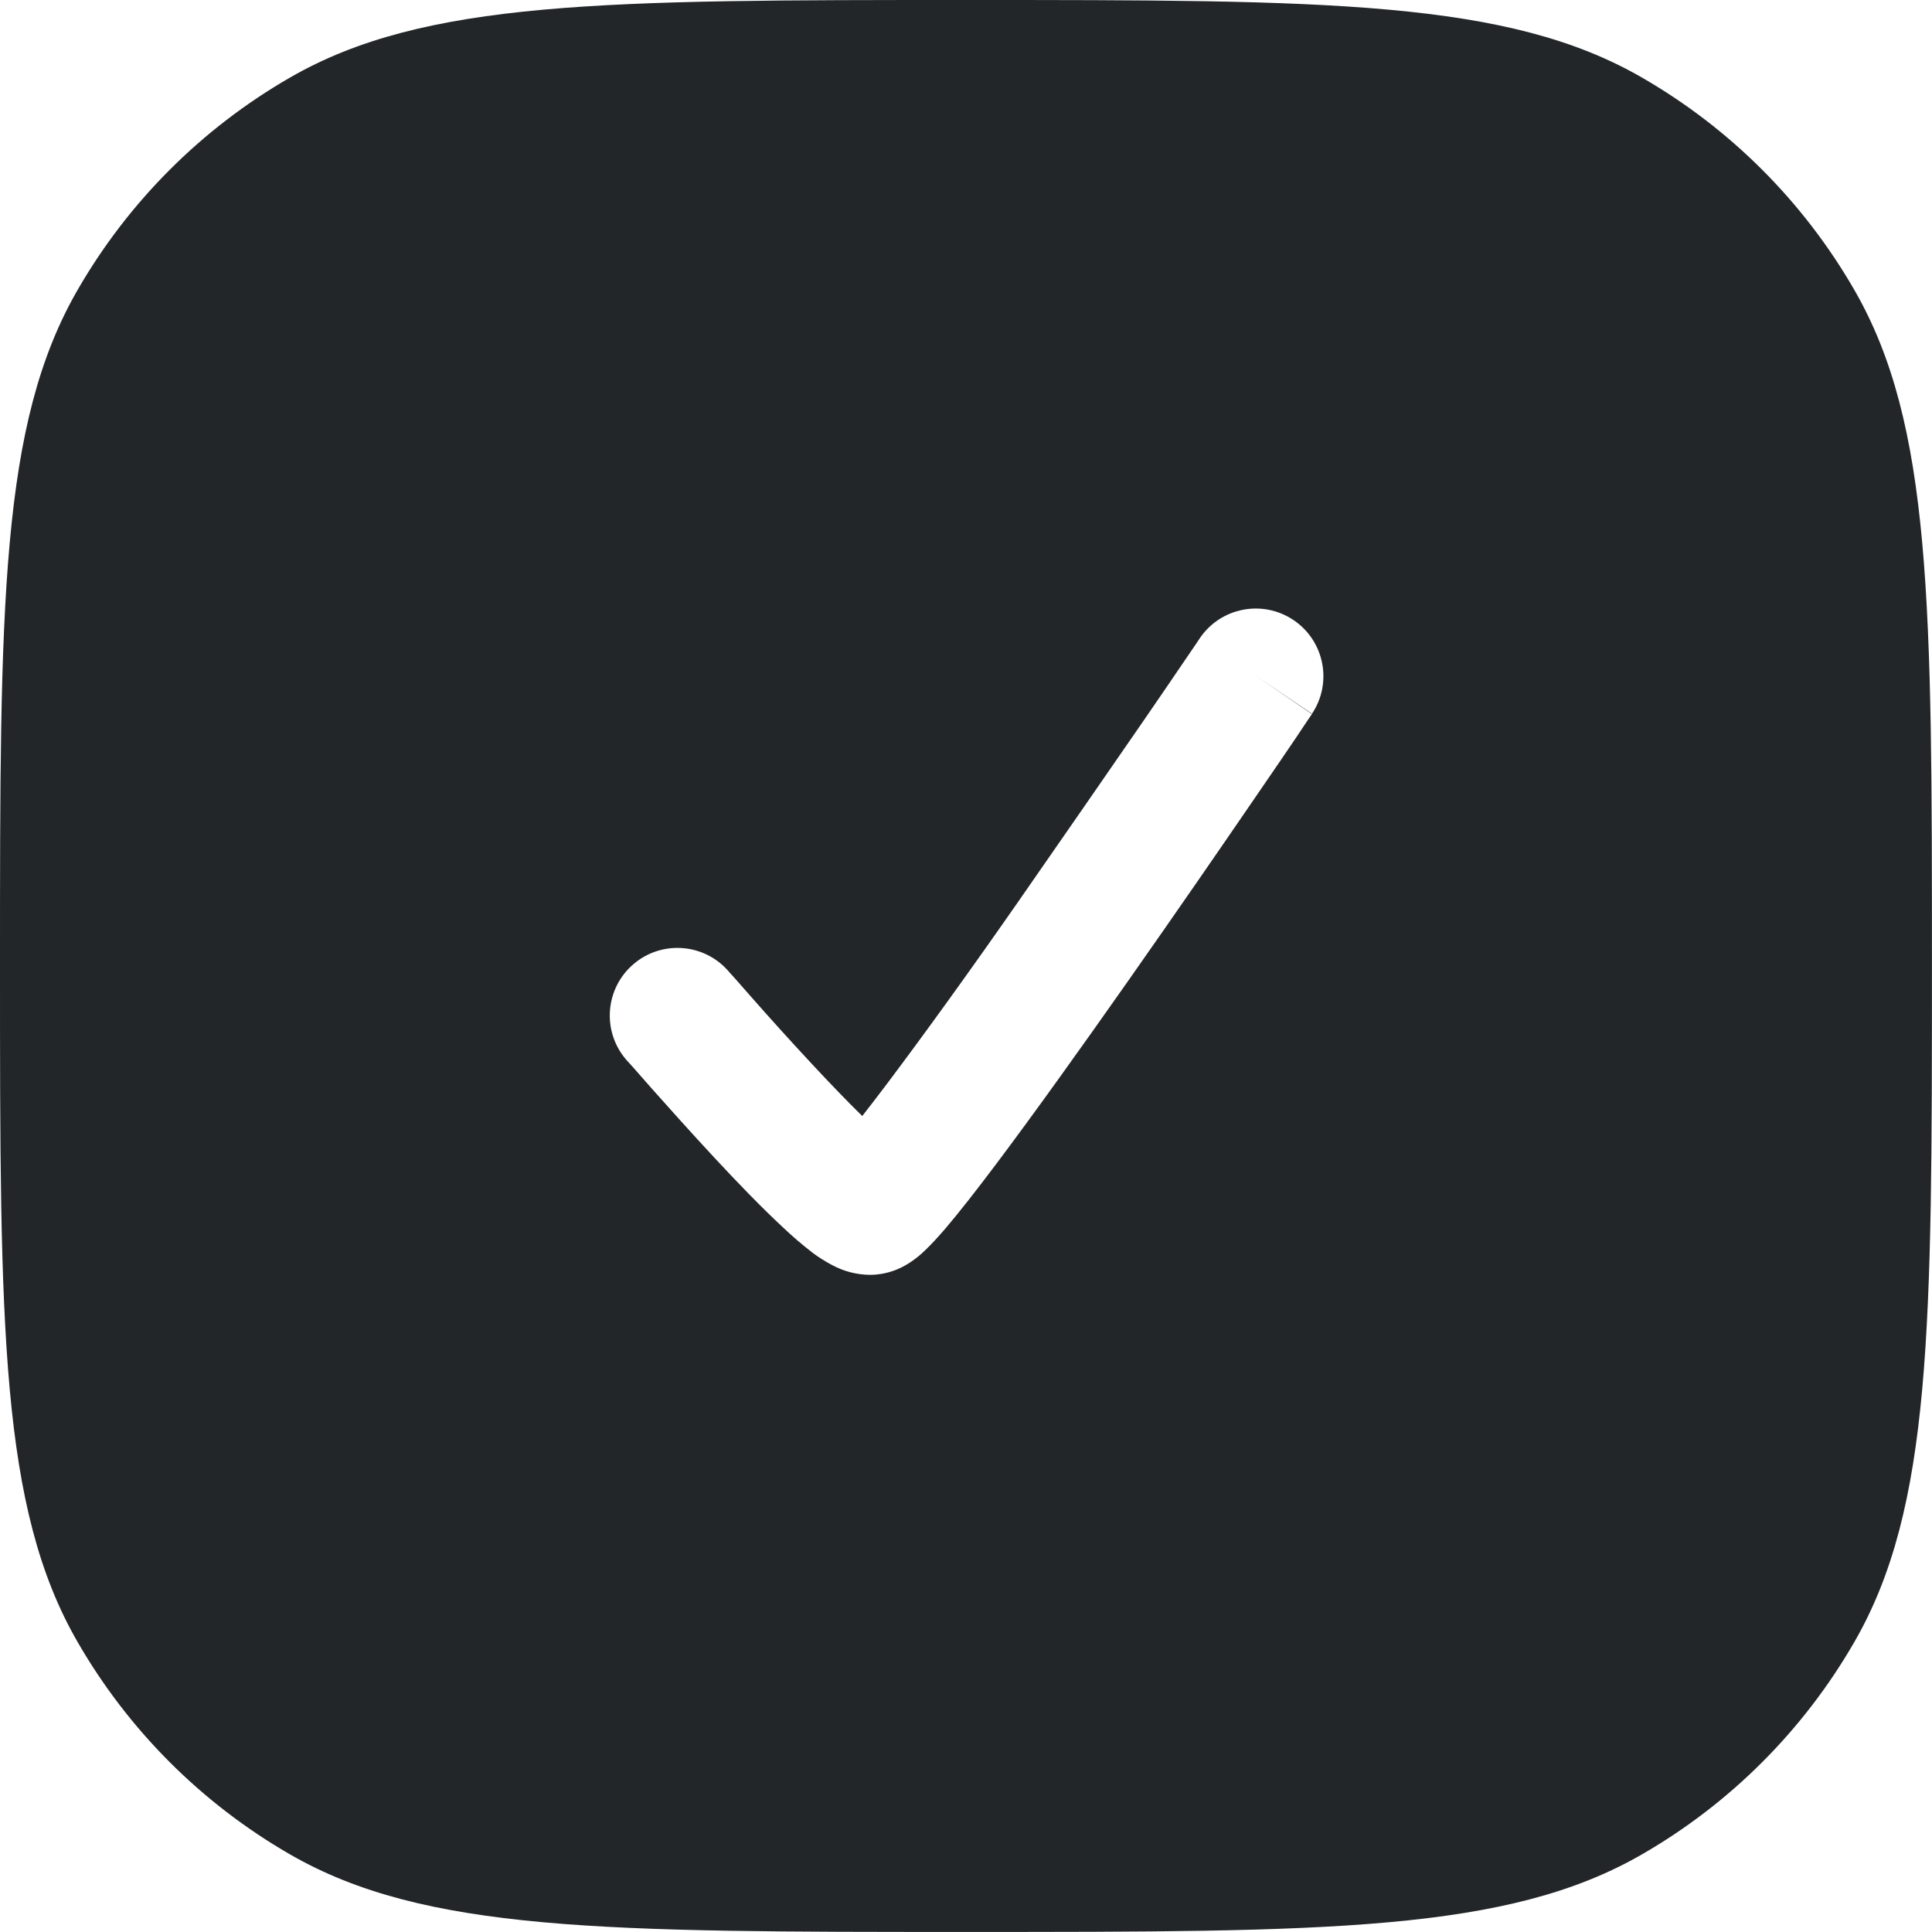
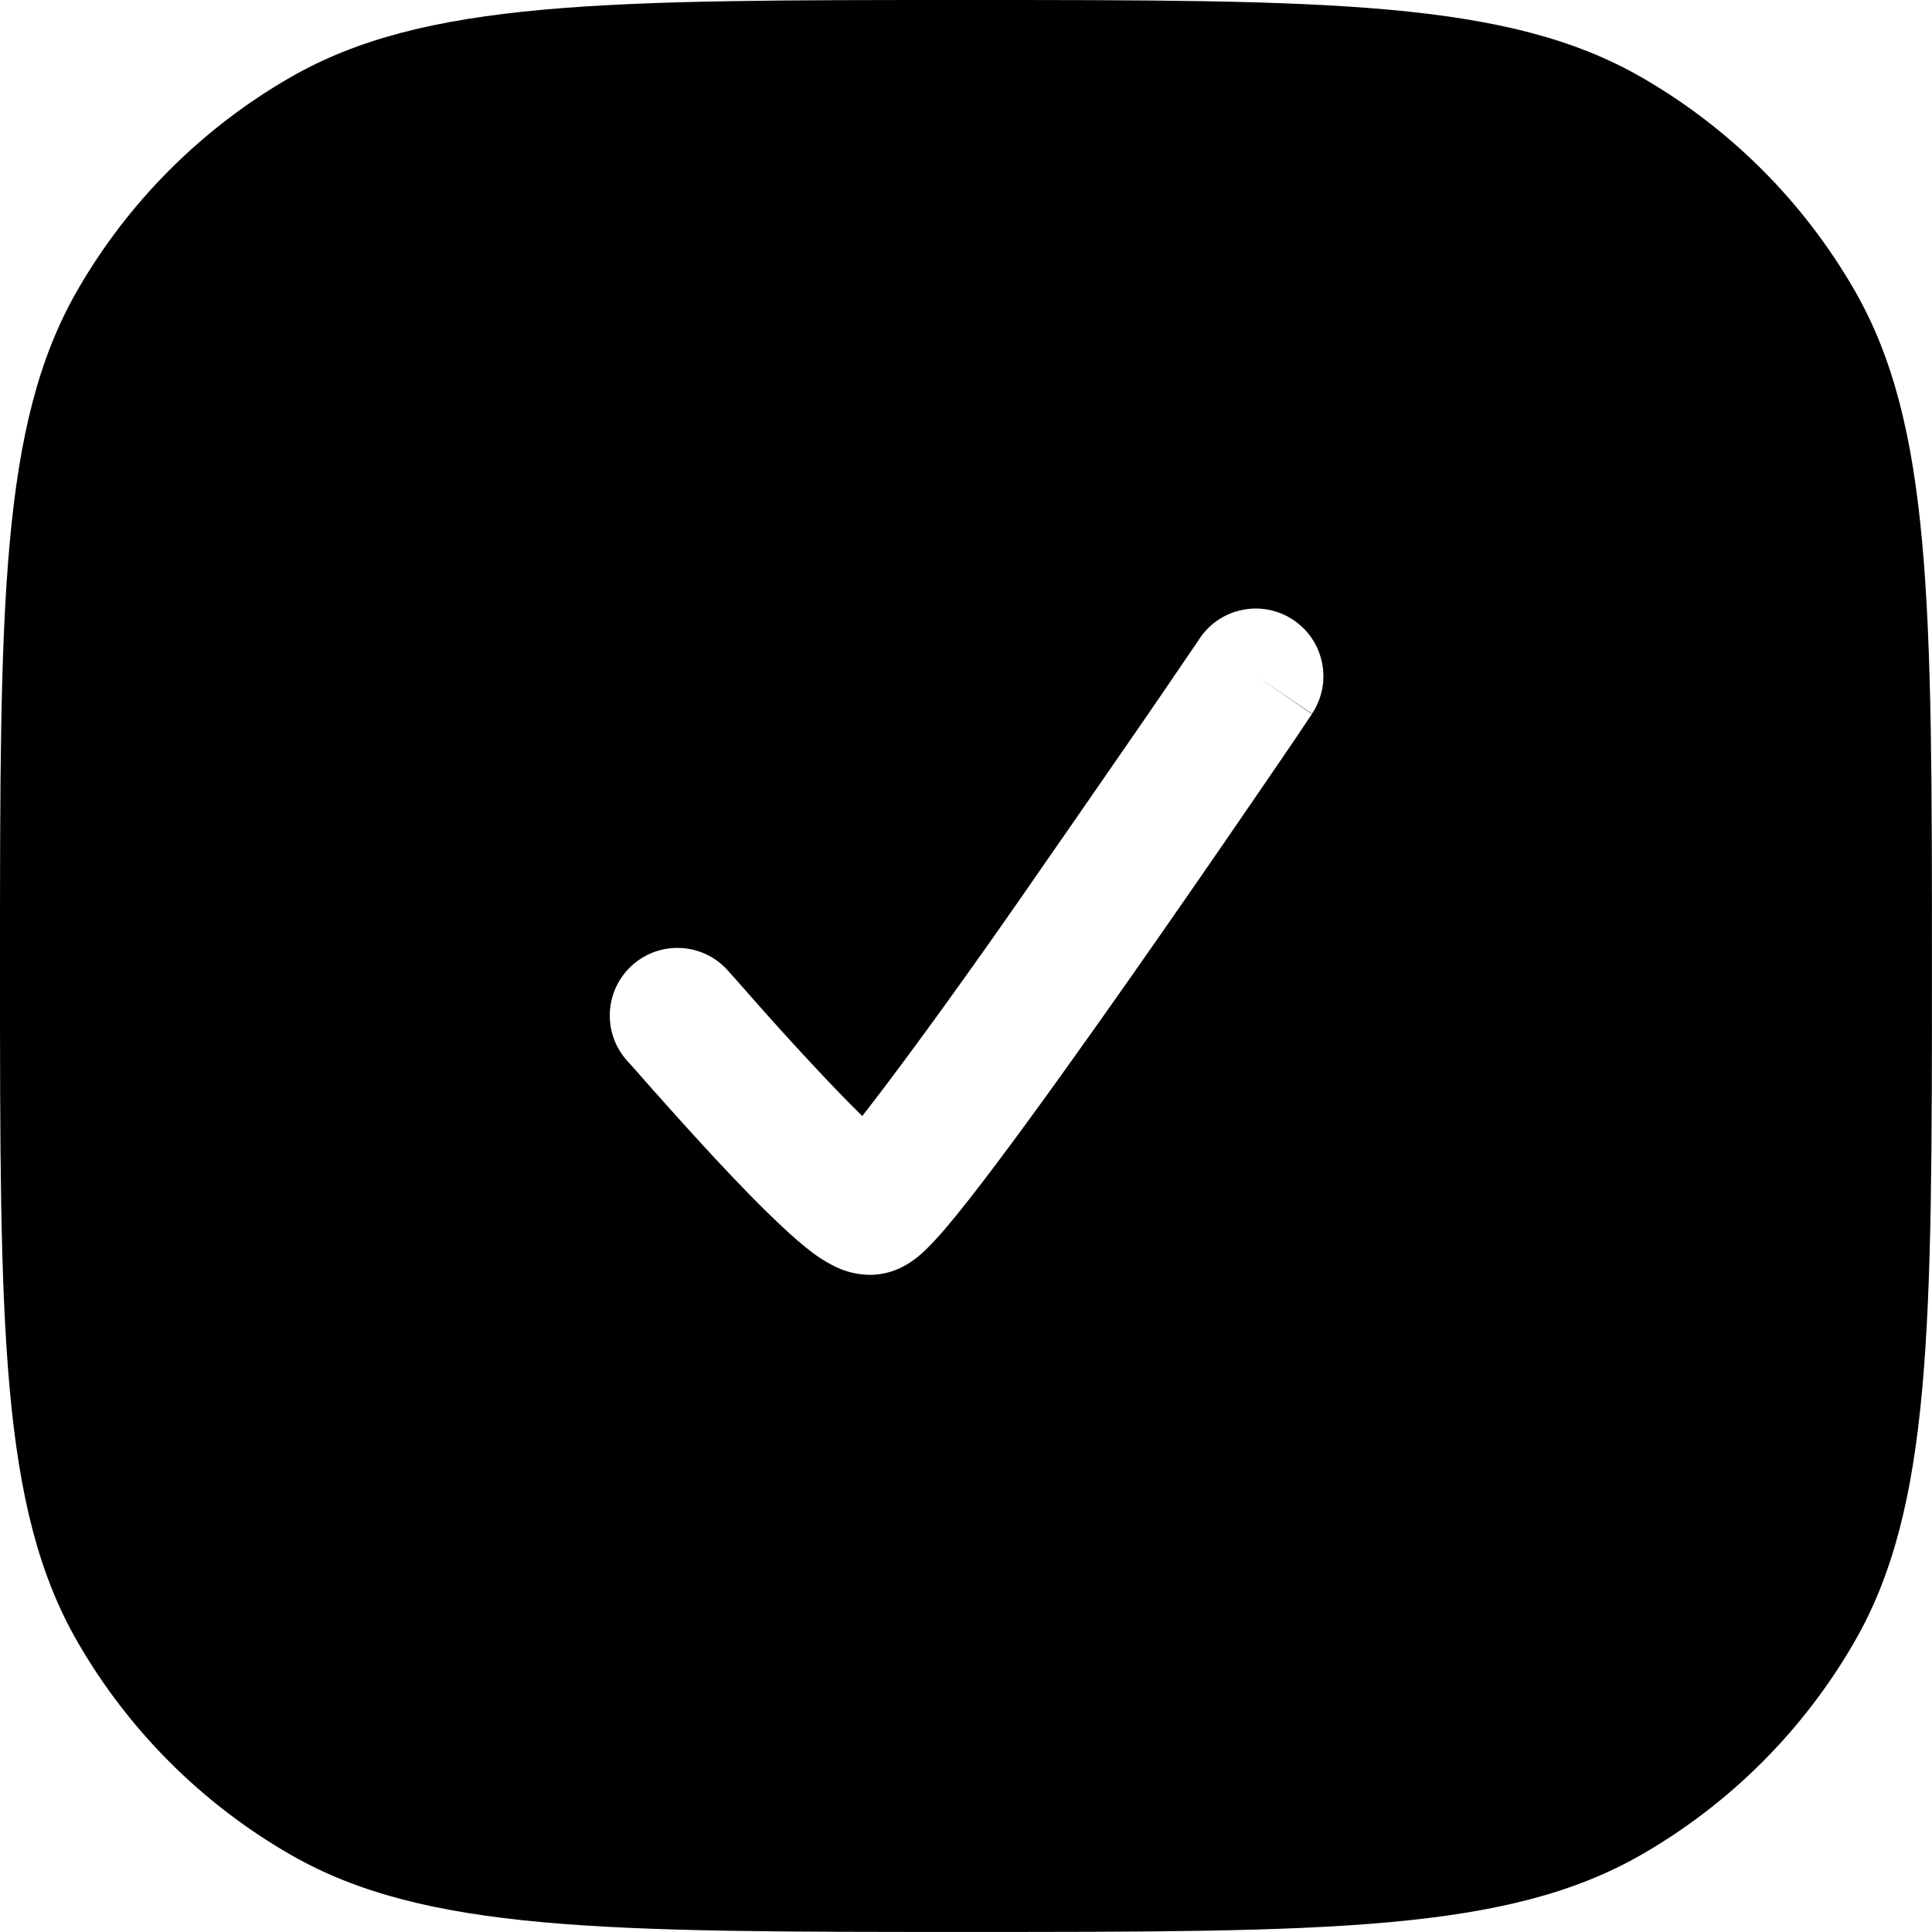
<svg xmlns="http://www.w3.org/2000/svg" width="33.826" height="33.827" viewBox="0 0 33.826 33.827">
  <defs>
    <style>
      .cls-1 {
-         fill: #222628;
+ 

      }
    </style>
  </defs>
  <path id="CheckIcon" style="fill-rule: evenodd" class="cls-1" d="M533.36,248.074c-1.36,2.354-1.36,5.517-1.36,11.839s0,9.485,1.36,11.839a10.135,10.135,0,0,0,3.714,3.714c2.354,1.36,5.517,1.36,11.839,1.36s9.485,0,11.839-1.36a10.132,10.132,0,0,0,3.714-3.714c1.36-2.354,1.36-5.517,1.36-11.839s0-9.485-1.36-11.839a10.133,10.133,0,0,0-3.714-3.714C558.4,243,555.236,243,548.913,243s-9.485,0-11.839,1.36A10.136,10.136,0,0,0,533.36,248.074Zm21.608,7.428a1.184,1.184,0,0,0-1.962-1.326l.981.663-.981-.663h0v0l0,0-.013.02-.052.078-.2.293c-.172.254-.419.617-.719,1.052-.6.869-1.4,2.028-2.207,3.187s-1.637,2.31-2.282,3.166c-.159.213-.306.4-.436.568-.265-.259-.568-.575-.871-.9-.385-.413-.758-.827-1.033-1.14l-.332-.377-.091-.1-.022-.027-.007-.007v0h0a1.184,1.184,0,0,0-1.793,1.546l.9-.773-.9.773h0l0,0,.006.007.026.03.1.11c.083.095.2.228.342.389.286.321.672.753,1.074,1.186s.829.876,1.2,1.221a6.629,6.629,0,0,0,.548.469,2.619,2.619,0,0,0,.32.2,1.423,1.423,0,0,0,.666.174,1.252,1.252,0,0,0,.506-.108,1.442,1.442,0,0,0,.225-.127,1.774,1.774,0,0,0,.237-.195c.117-.112.24-.247.359-.386.24-.282.543-.67.875-1.111.668-.888,1.508-2.063,2.327-3.229s1.624-2.334,2.222-3.208c.3-.436.548-.8.722-1.057l.2-.3.054-.078.014-.02,0-.005v0h0l-.981-.665Z" transform="translate(-532 -243)" />
</svg>
